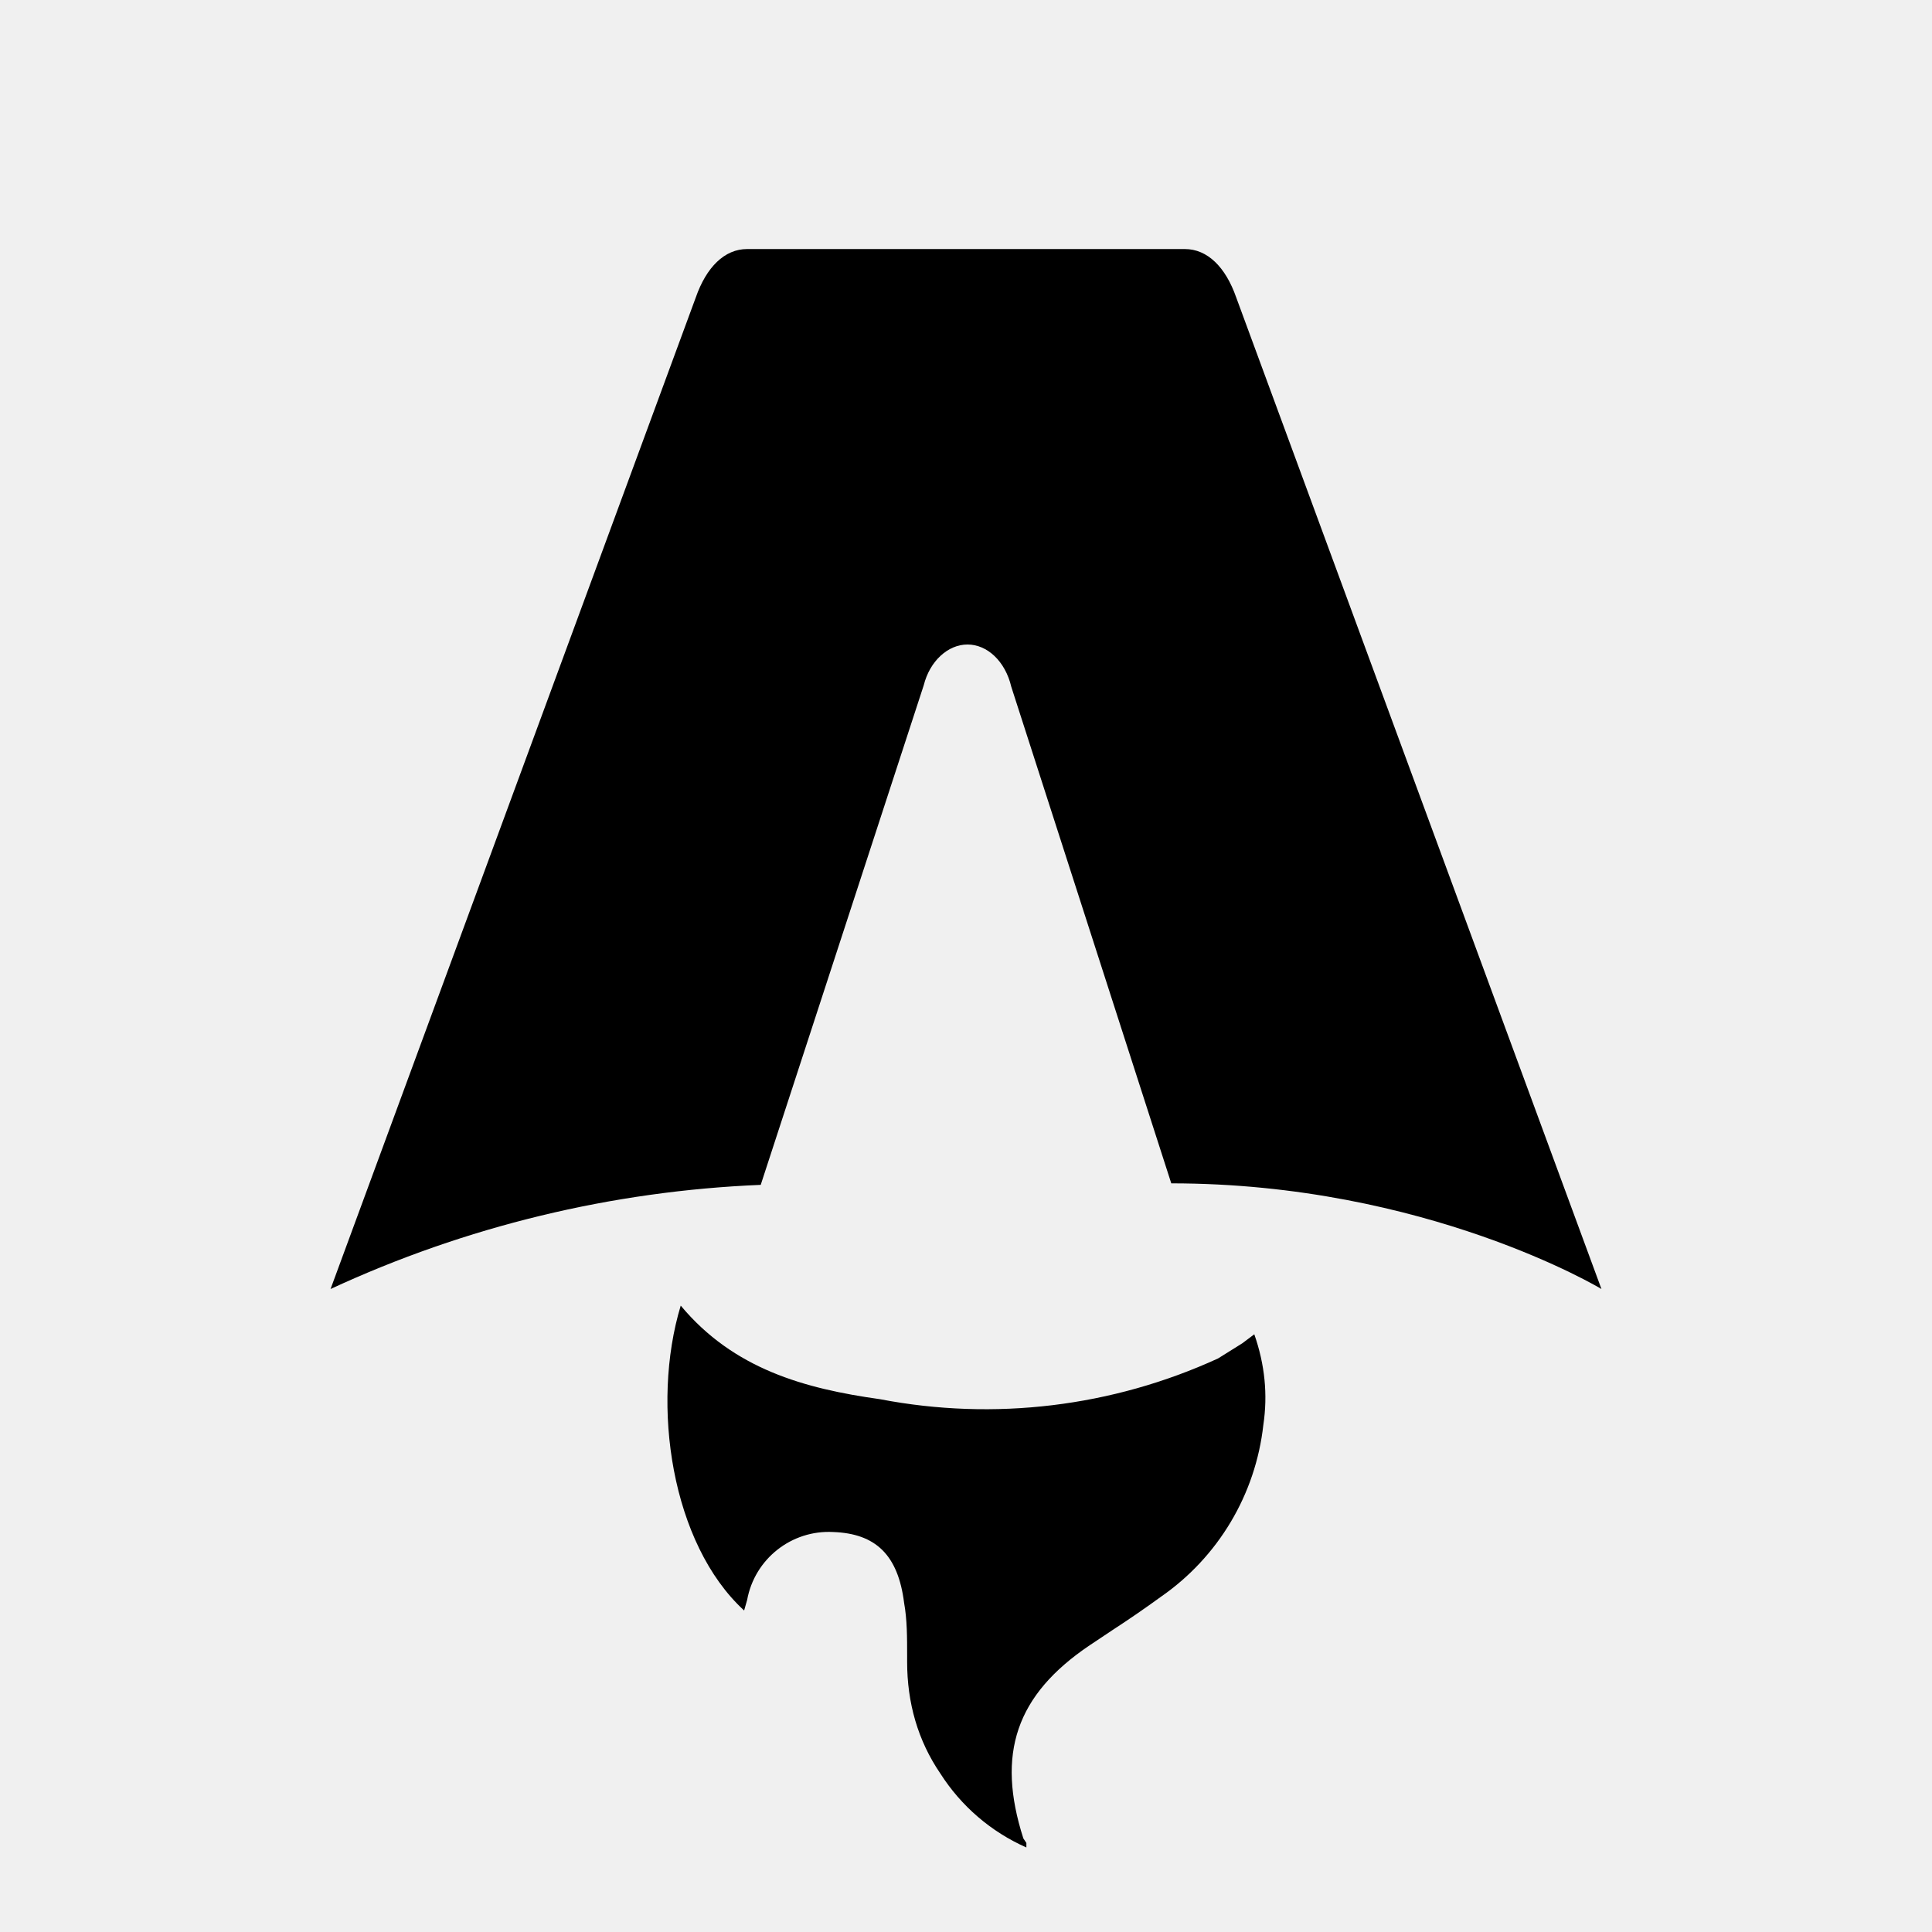
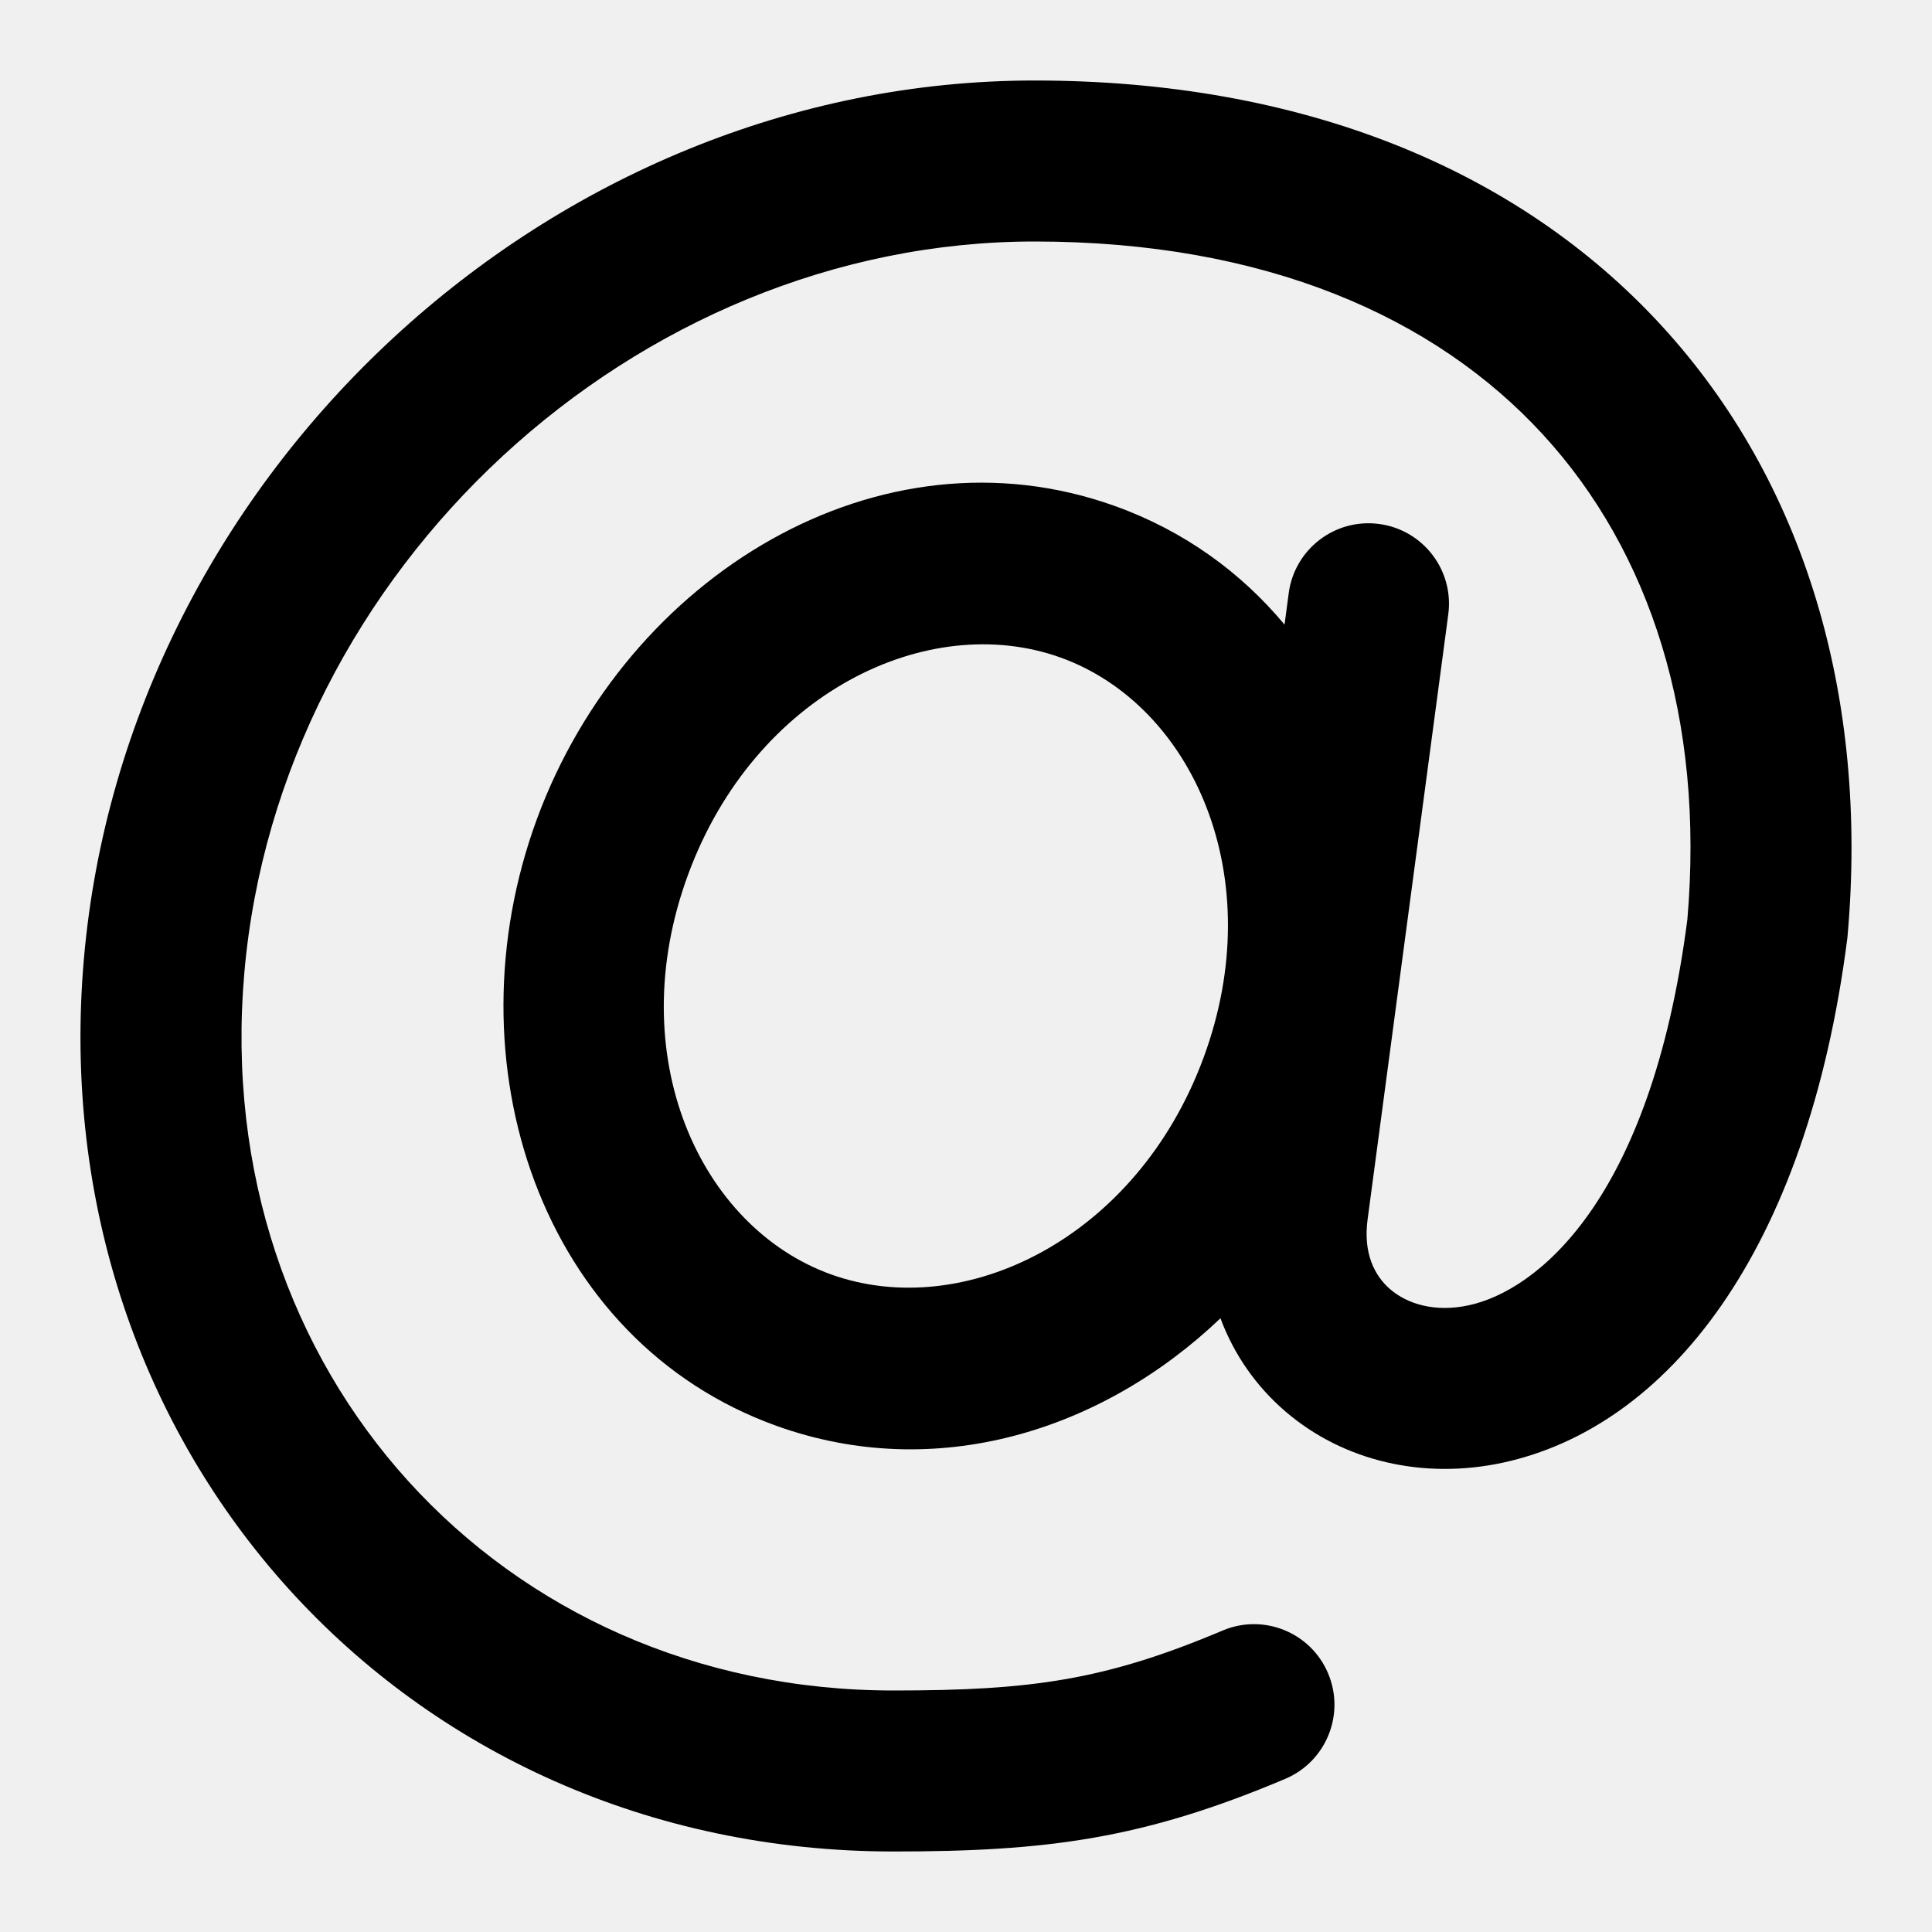
- <svg xmlns="http://www.w3.org/2000/svg" fill="none" viewBox="0 0 128 128">
-   <path d="M50.4 78.5a75.1 75.1 0 0 0-28.5 6.9l24.2-65.7c.7-2 1.9-3.2 3.4-3.2h29c1.5 0 2.7 1.2 3.4 3.2l24.2 65.7s-11.6-7-28.5-7L67 45.5c-.4-1.7-1.6-2.8-2.9-2.8-1.3 0-2.5 1.1-2.9 2.7L50.4 78.5Zm-1.1 28.2Zm-4.2-20.2c-2 6.6-.6 15.8 4.2 20.2a17.5 17.5 0 0 1 .2-.7 5.5 5.5 0 0 1 5.7-4.5c2.8.1 4.3 1.5 4.7 4.7.2 1.1.2 2.3.2 3.5v.4c0 2.7.7 5.2 2.2 7.4a13 13 0 0 0 5.7 4.9v-.3l-.2-.3c-1.8-5.6-.5-9.5 4.4-12.8l1.5-1a73 73 0 0 0 3.2-2.2 16 16 0 0 0 6.8-11.4c.3-2 .1-4-.6-6l-.8.6-1.6 1a37 37 0 0 1-22.4 2.7c-5-.7-9.7-2-13.2-6.2Z" />
+ <svg xmlns="http://www.w3.org/2000/svg" fill="none" viewBox="0 0 24 24">
+   <path d="M3.035 12.087C3.471 7.073 7.89 3 12.852 3C15.72 3 17.827 3.939 19.165 5.396C20.502 6.851 21.175 8.933 20.961 11.423C20.504 14.955 19.066 16.037 18.249 16.214C17.818 16.308 17.477 16.194 17.27 16.016C17.075 15.848 16.93 15.567 16.99 15.139L17.991 7.632C18.064 7.085 17.68 6.582 17.132 6.509C16.585 6.436 16.082 6.82 16.009 7.368L15.957 7.759C15.415 7.109 14.708 6.594 13.85 6.286C10.925 5.236 7.787 7.149 6.672 10.168C5.557 13.191 6.715 16.661 9.65 17.714C11.618 18.42 13.682 17.786 15.161 16.376C15.328 16.825 15.603 17.22 15.966 17.532C16.687 18.152 17.681 18.384 18.673 18.169C20.699 17.729 22.446 15.579 22.948 11.657C22.949 11.644 22.951 11.631 22.952 11.617C23.211 8.661 22.423 5.985 20.638 4.043C18.851 2.098 16.167 1 12.852 1C6.838 1 1.567 5.881 1.042 11.913C0.512 18.009 5.014 23 11.101 23C13.002 23 14.199 22.845 15.967 22.097C16.475 21.882 16.713 21.295 16.498 20.787C16.283 20.278 15.697 20.04 15.188 20.255C13.73 20.871 12.813 21 11.101 21C6.21 21 2.604 17.037 3.035 12.087ZM8.549 10.861C9.38 8.608 11.527 7.577 13.174 8.168C14.811 8.756 15.782 10.89 14.951 13.139C14.12 15.391 11.973 16.423 10.326 15.832C8.689 15.244 7.718 13.11 8.549 10.861Z" />
  <style>
        path { fill: #000; }
        @media (prefers-color-scheme: dark) {
            path { fill: #FFF; }
        }
    </style>
</svg>
